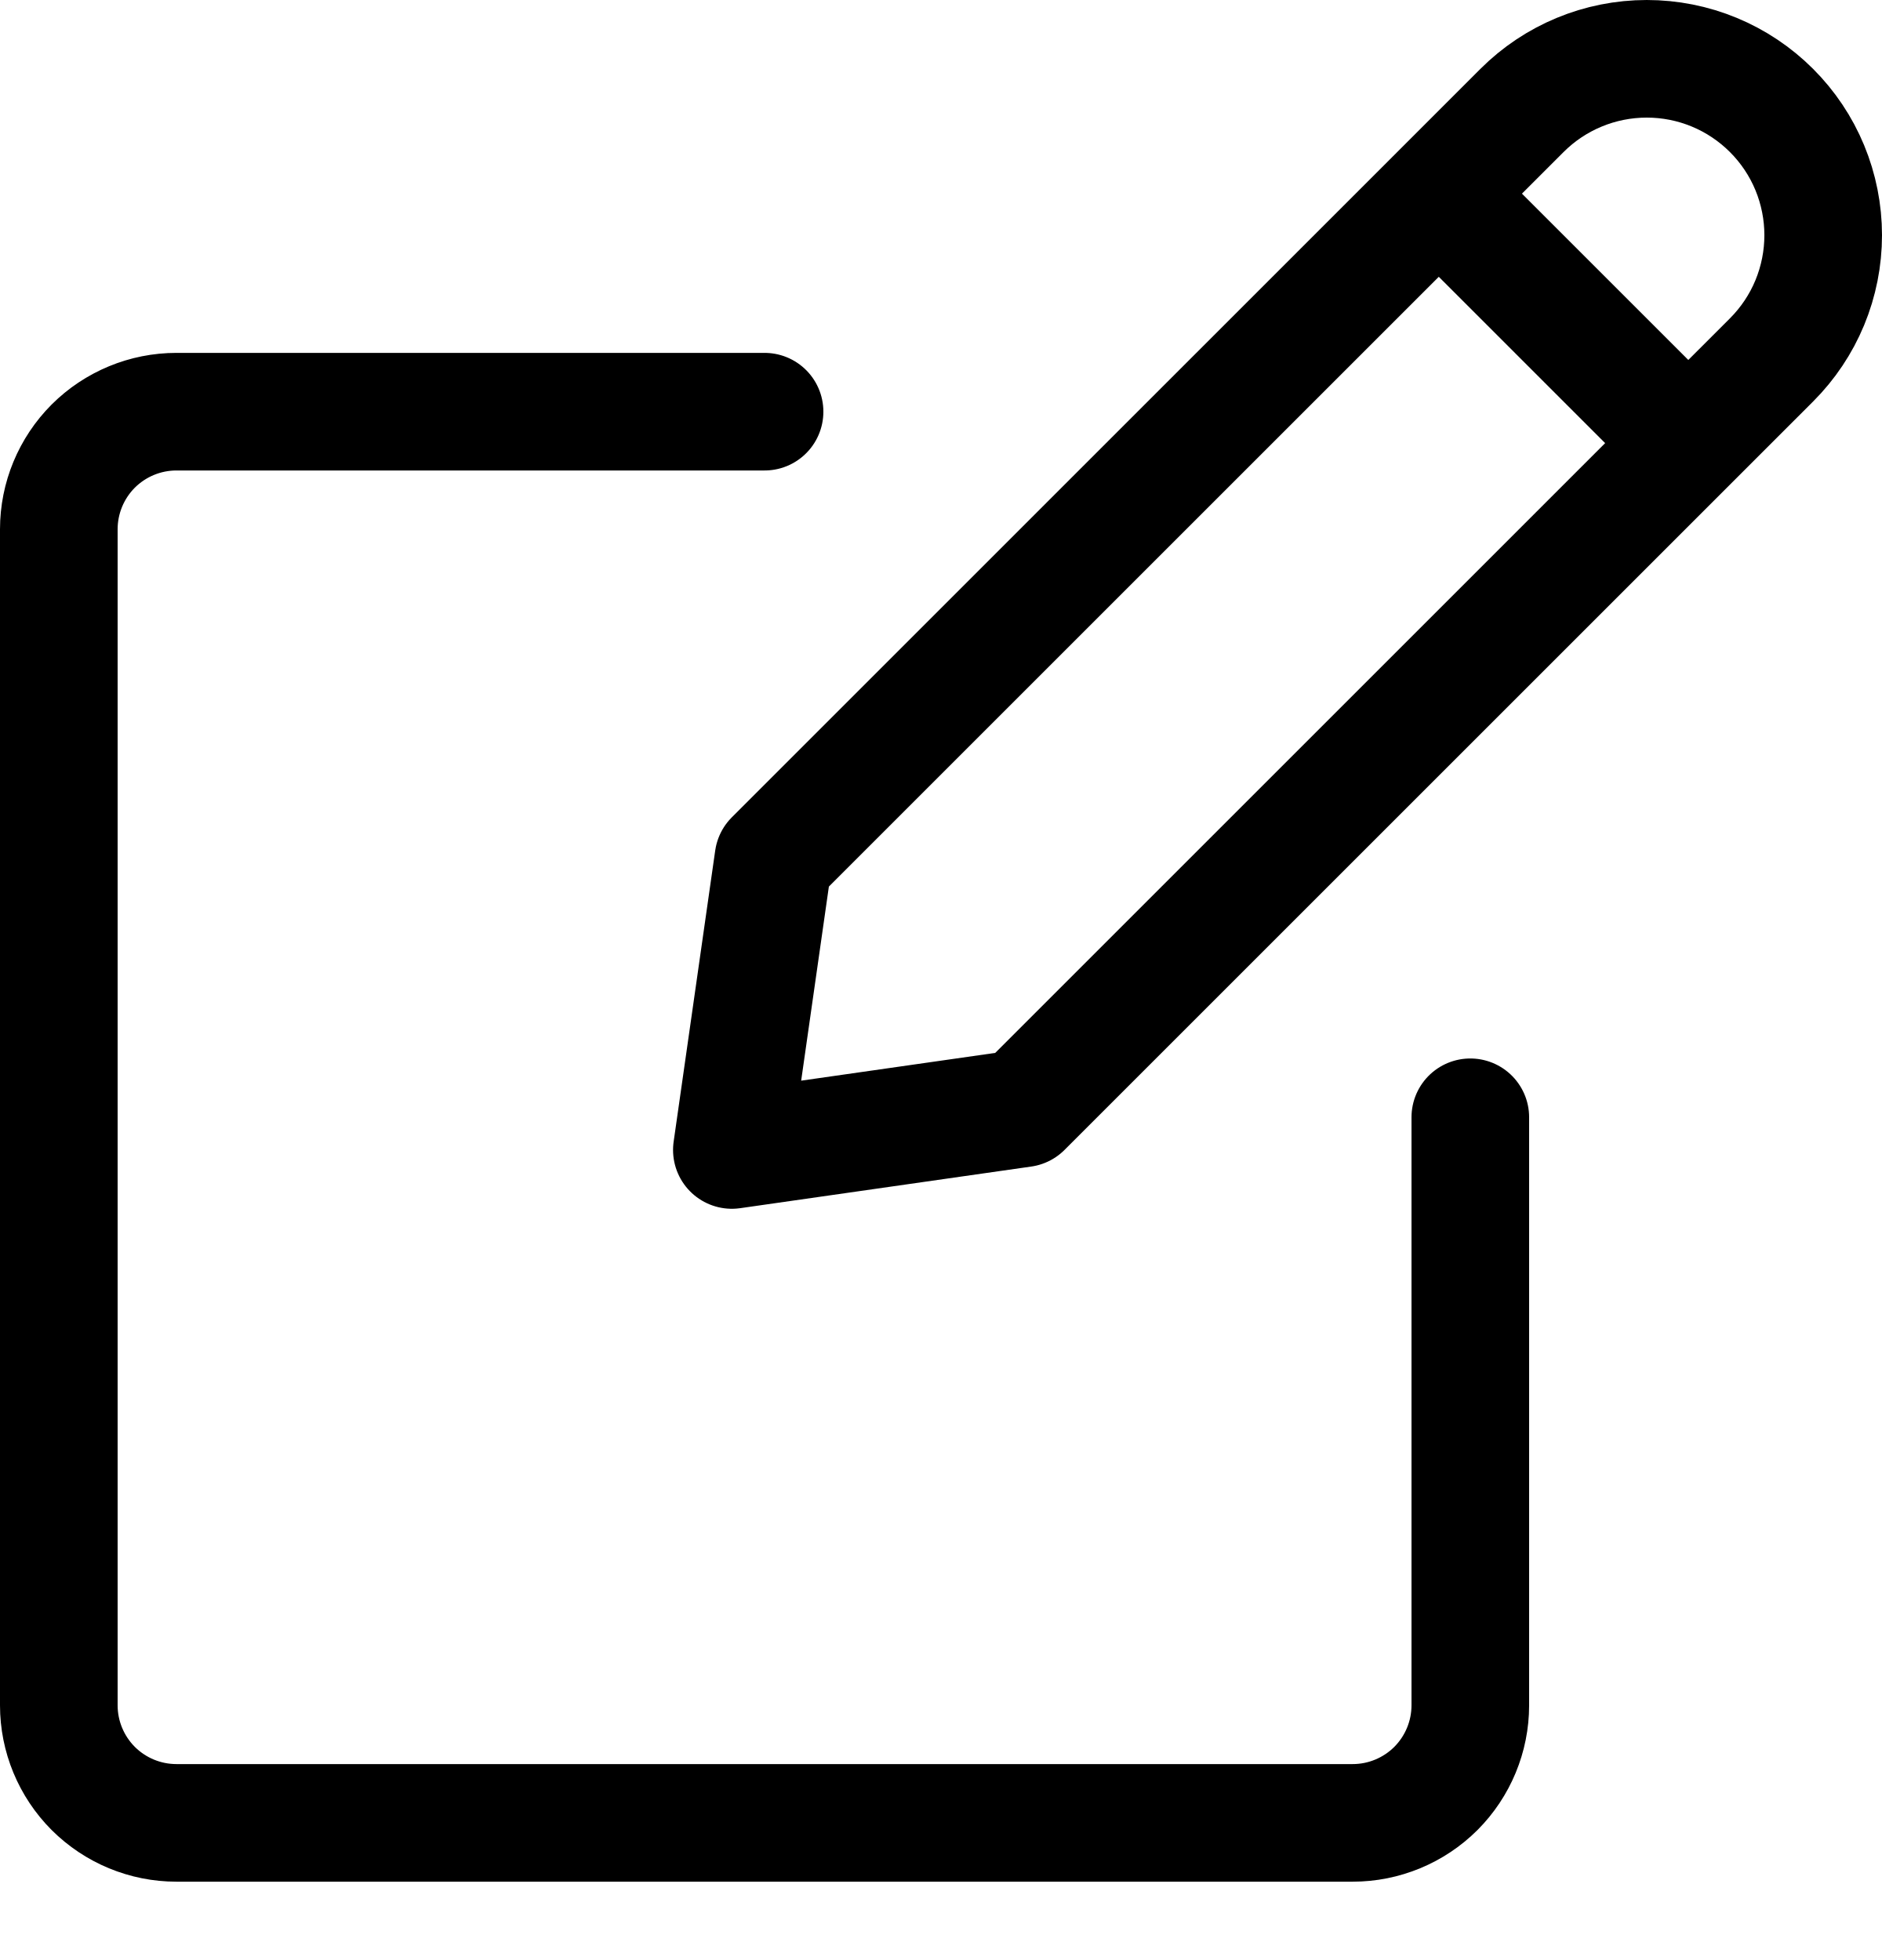
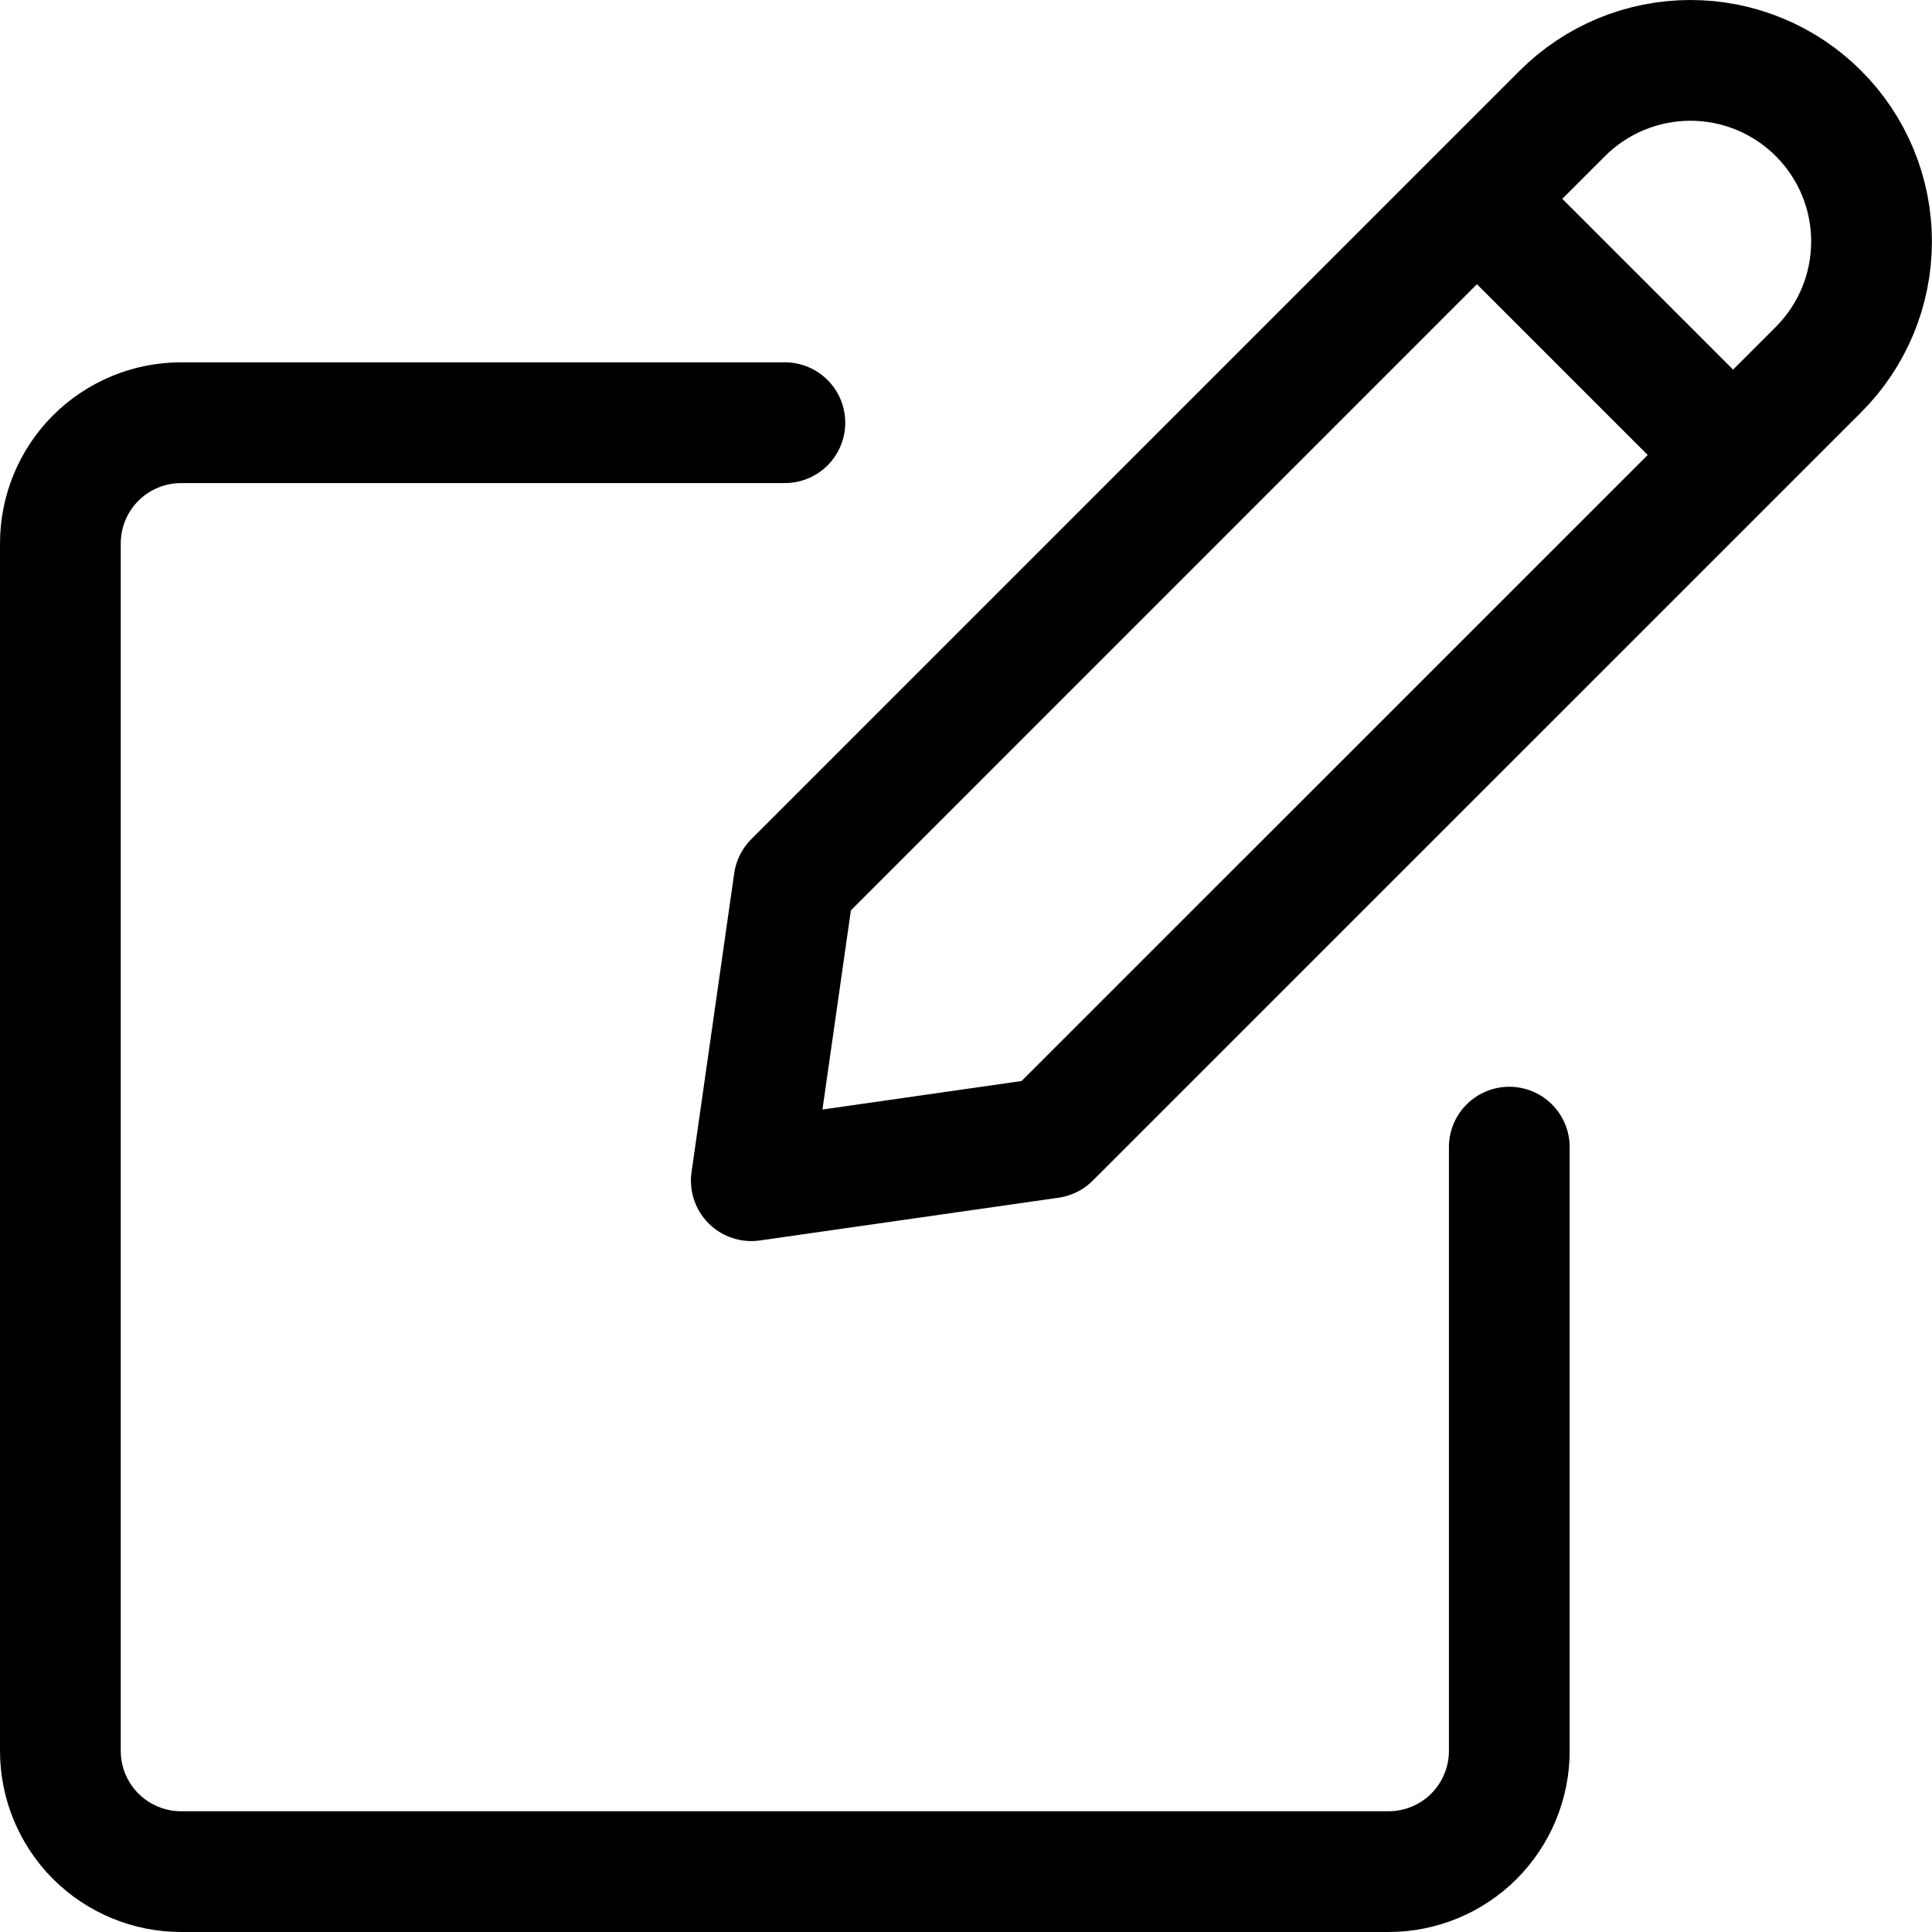
- <svg xmlns="http://www.w3.org/2000/svg" width="24" height="25" viewBox="0 0 24 25" fill="none">
-   <path d="M18.75 14.251V21.751C18.75 22.149 18.592 22.53 18.311 22.812C18.029 23.093 17.648 23.251 17.25 23.251H2.25C1.852 23.251 1.471 23.093 1.189 22.812C0.908 22.53 0.75 22.149 0.75 21.751V6.751C0.75 6.353 0.908 5.972 1.189 5.69C1.471 5.409 1.852 5.251 2.25 5.251H9.75M21.53 5.652L22.591 4.591C22.8 4.382 22.966 4.134 23.079 3.861C23.192 3.588 23.25 3.295 23.25 3C23.25 2.705 23.192 2.412 23.079 2.139C22.966 1.866 22.8 1.618 22.591 1.409C22.382 1.2 22.134 1.034 21.861 0.921C21.588 0.808 21.296 0.75 21 0.75C20.403 0.75 19.831 0.987 19.409 1.409L18.348 2.47M21.53 5.652L13.045 14.137L9.333 14.668L9.863 10.955L18.348 2.47M21.53 5.652L18.348 2.47" stroke="black" stroke-width="1.5" stroke-linecap="round" stroke-linejoin="round" />
+ <svg xmlns="http://www.w3.org/2000/svg" width="24" height="24" viewBox="0 0 24 24" fill="none">
+   <path d="M18.749 14.25V21.75C18.749 22.148 18.591 22.529 18.31 22.811C18.029 23.092 17.647 23.25 17.249 23.25H2.25C1.852 23.25 1.471 23.092 1.189 22.811C0.908 22.529 0.75 22.148 0.75 21.75V6.751C0.75 6.353 0.908 5.971 1.189 5.69C1.471 5.409 1.852 5.251 2.25 5.251H9.75M21.529 5.652L22.59 4.591C22.799 4.382 22.965 4.134 23.078 3.861C23.191 3.588 23.249 3.295 23.249 3C23.249 2.704 23.191 2.412 23.078 2.139C22.965 1.866 22.799 1.618 22.59 1.409C22.381 1.2 22.133 1.034 21.86 0.921C21.587 0.808 21.295 0.75 20.999 0.75C20.402 0.75 19.83 0.987 19.408 1.409L18.347 2.47M21.529 5.652L13.044 14.136L9.333 14.667L9.863 10.955L18.347 2.47M21.529 5.652L18.347 2.47" stroke="black" stroke-width="1.5" stroke-linecap="round" stroke-linejoin="round" />
</svg>
